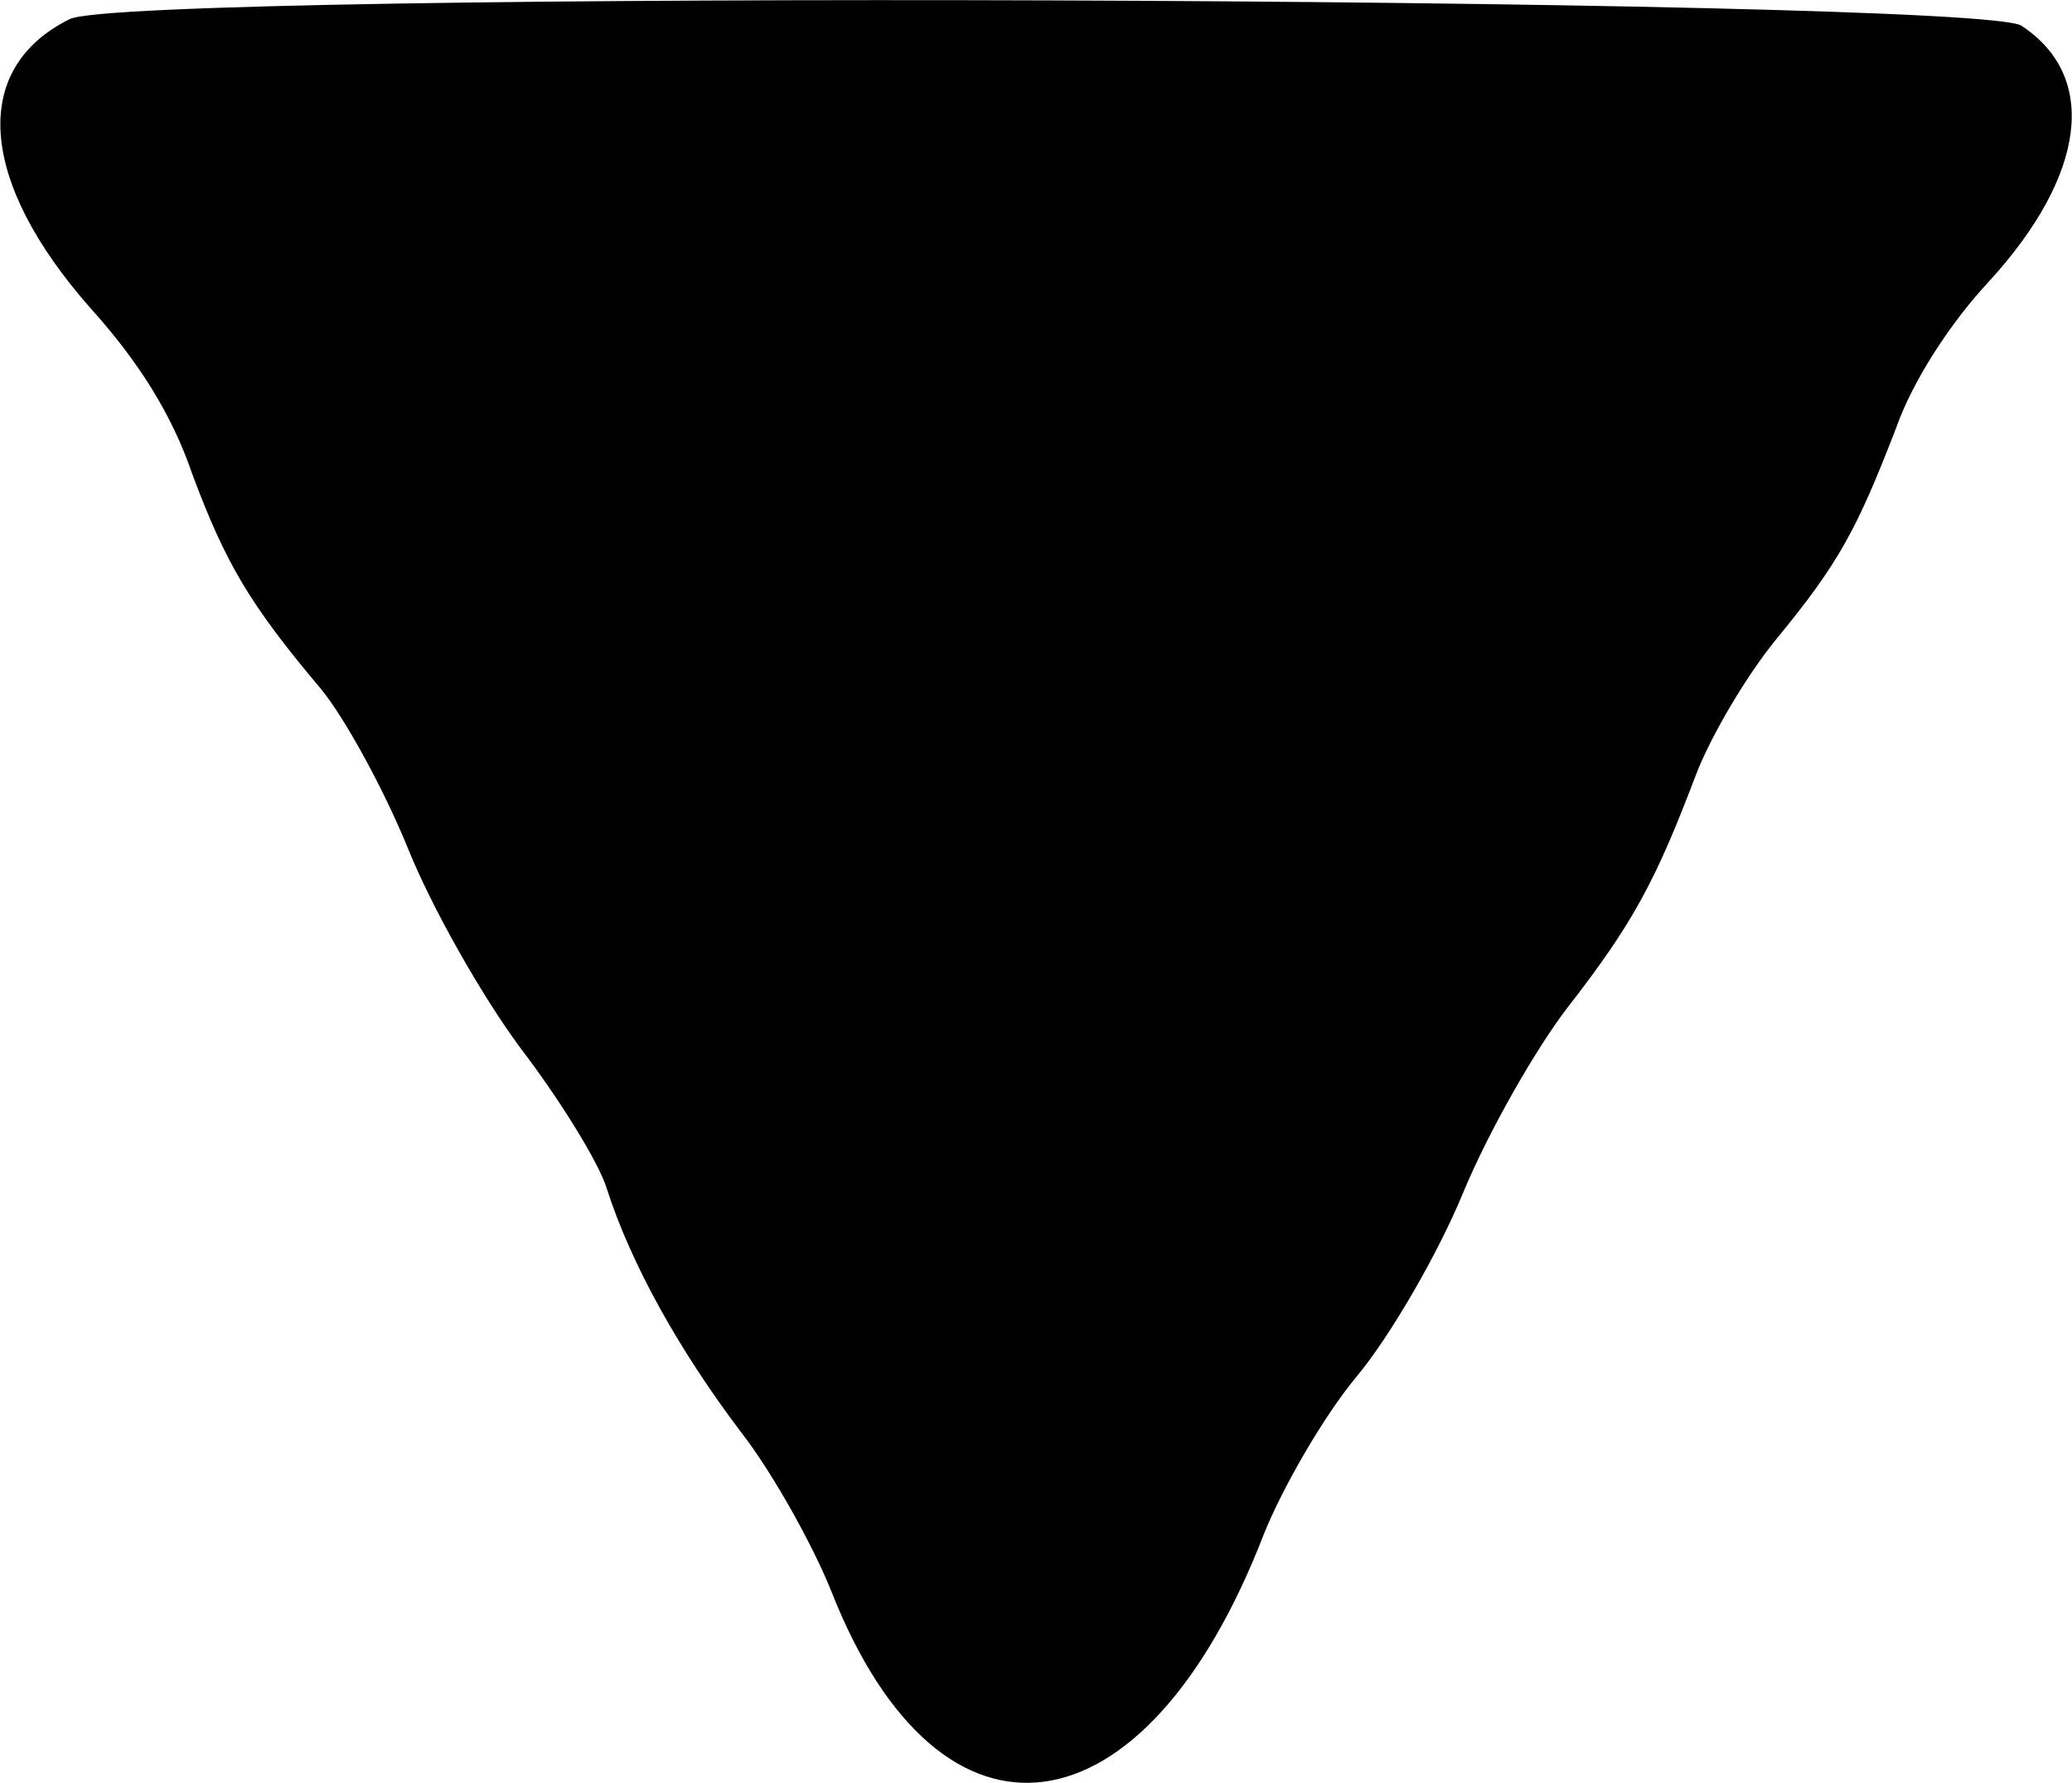
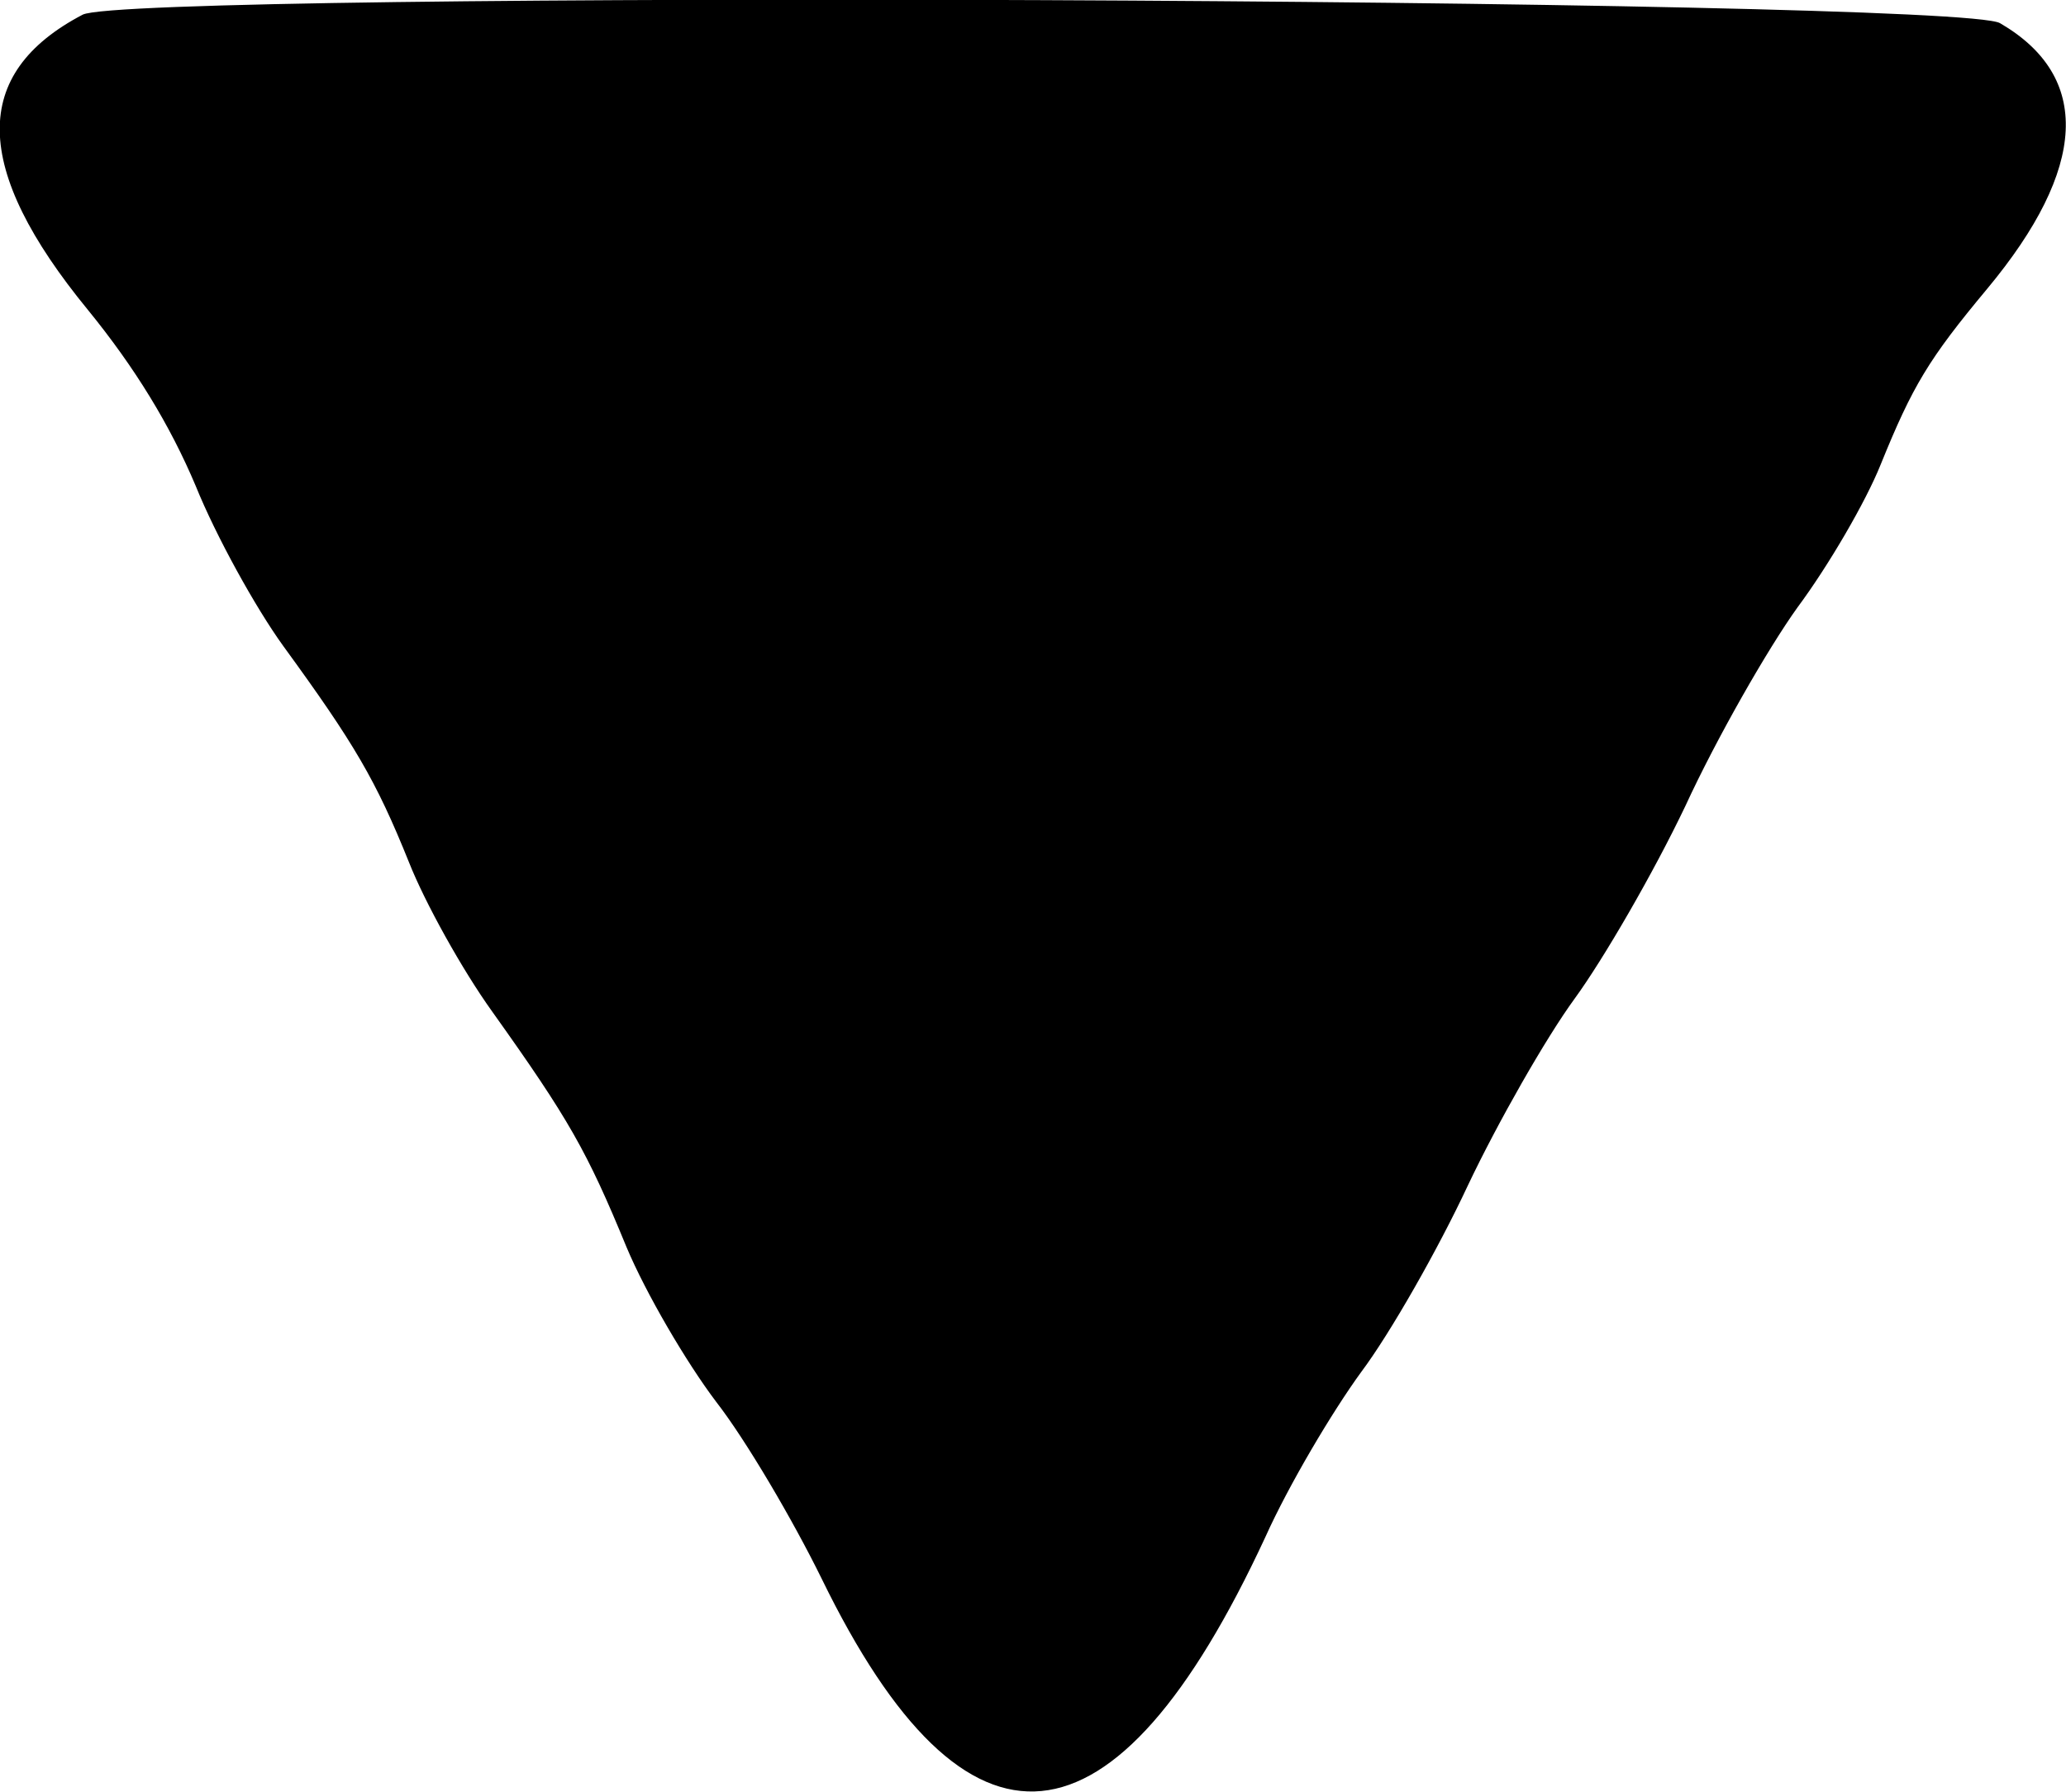
- <svg xmlns="http://www.w3.org/2000/svg" viewBox="0 0 155.865 134.089">
-   <g transform="translate(-17.44474,144.5312) scale(0.1,-0.1)" fill="#000000" stroke="none">
-     <path d="M227 1431 c-75 -37 -69 -122 16 -218 36 -40 61 -80 76 -124 25 -67 43 -98 97 -162 18 -22 47 -75 65 -119 18 -45 56 -112 85 -151 29 -38 59 -86 65 -106 18 -56 54 -121 101 -183 24 -31 54 -85 68 -120 82 -208 236 -187 325 43 14 35 45 89 70 119 25 30 61 92 80 138 19 46 55 109 79 140 49 63 66 95 96 174 11 29 38 75 61 103 46 56 60 81 90 159 12 34 40 78 70 110 73 80 82 154 24 192 -34 22 -1421 27 -1468 5z" />
+ <svg xmlns="http://www.w3.org/2000/svg" viewBox="0 0 193.732 168.023">
+   <g transform="translate(-22.24916,180.5766) scale(0.1,-0.1)" fill="#000000" stroke="none">
+     <path d="M300 1792 c-105 -55 -104 -144 5 -277 44 -54 77 -108 101 -165 19 -47 56 -114 82 -150 67 -92 87 -126 118 -203 15 -38 50 -101 78 -140 72 -101 89 -131 126 -221 18 -43 56 -108 84 -145 28 -36 72 -111 99 -166 136 -279 275 -265 416 39 22 49 63 118 90 155 27 36 72 115 100 175 28 59 73 138 100 175 27 37 74 118 104 181 29 63 77 147 105 186 29 39 64 99 78 134 30 74 45 99 100 165 94 113 98 199 12 249 -39 24 -1754 31 -1798 8z" />
  </g>
</svg>
